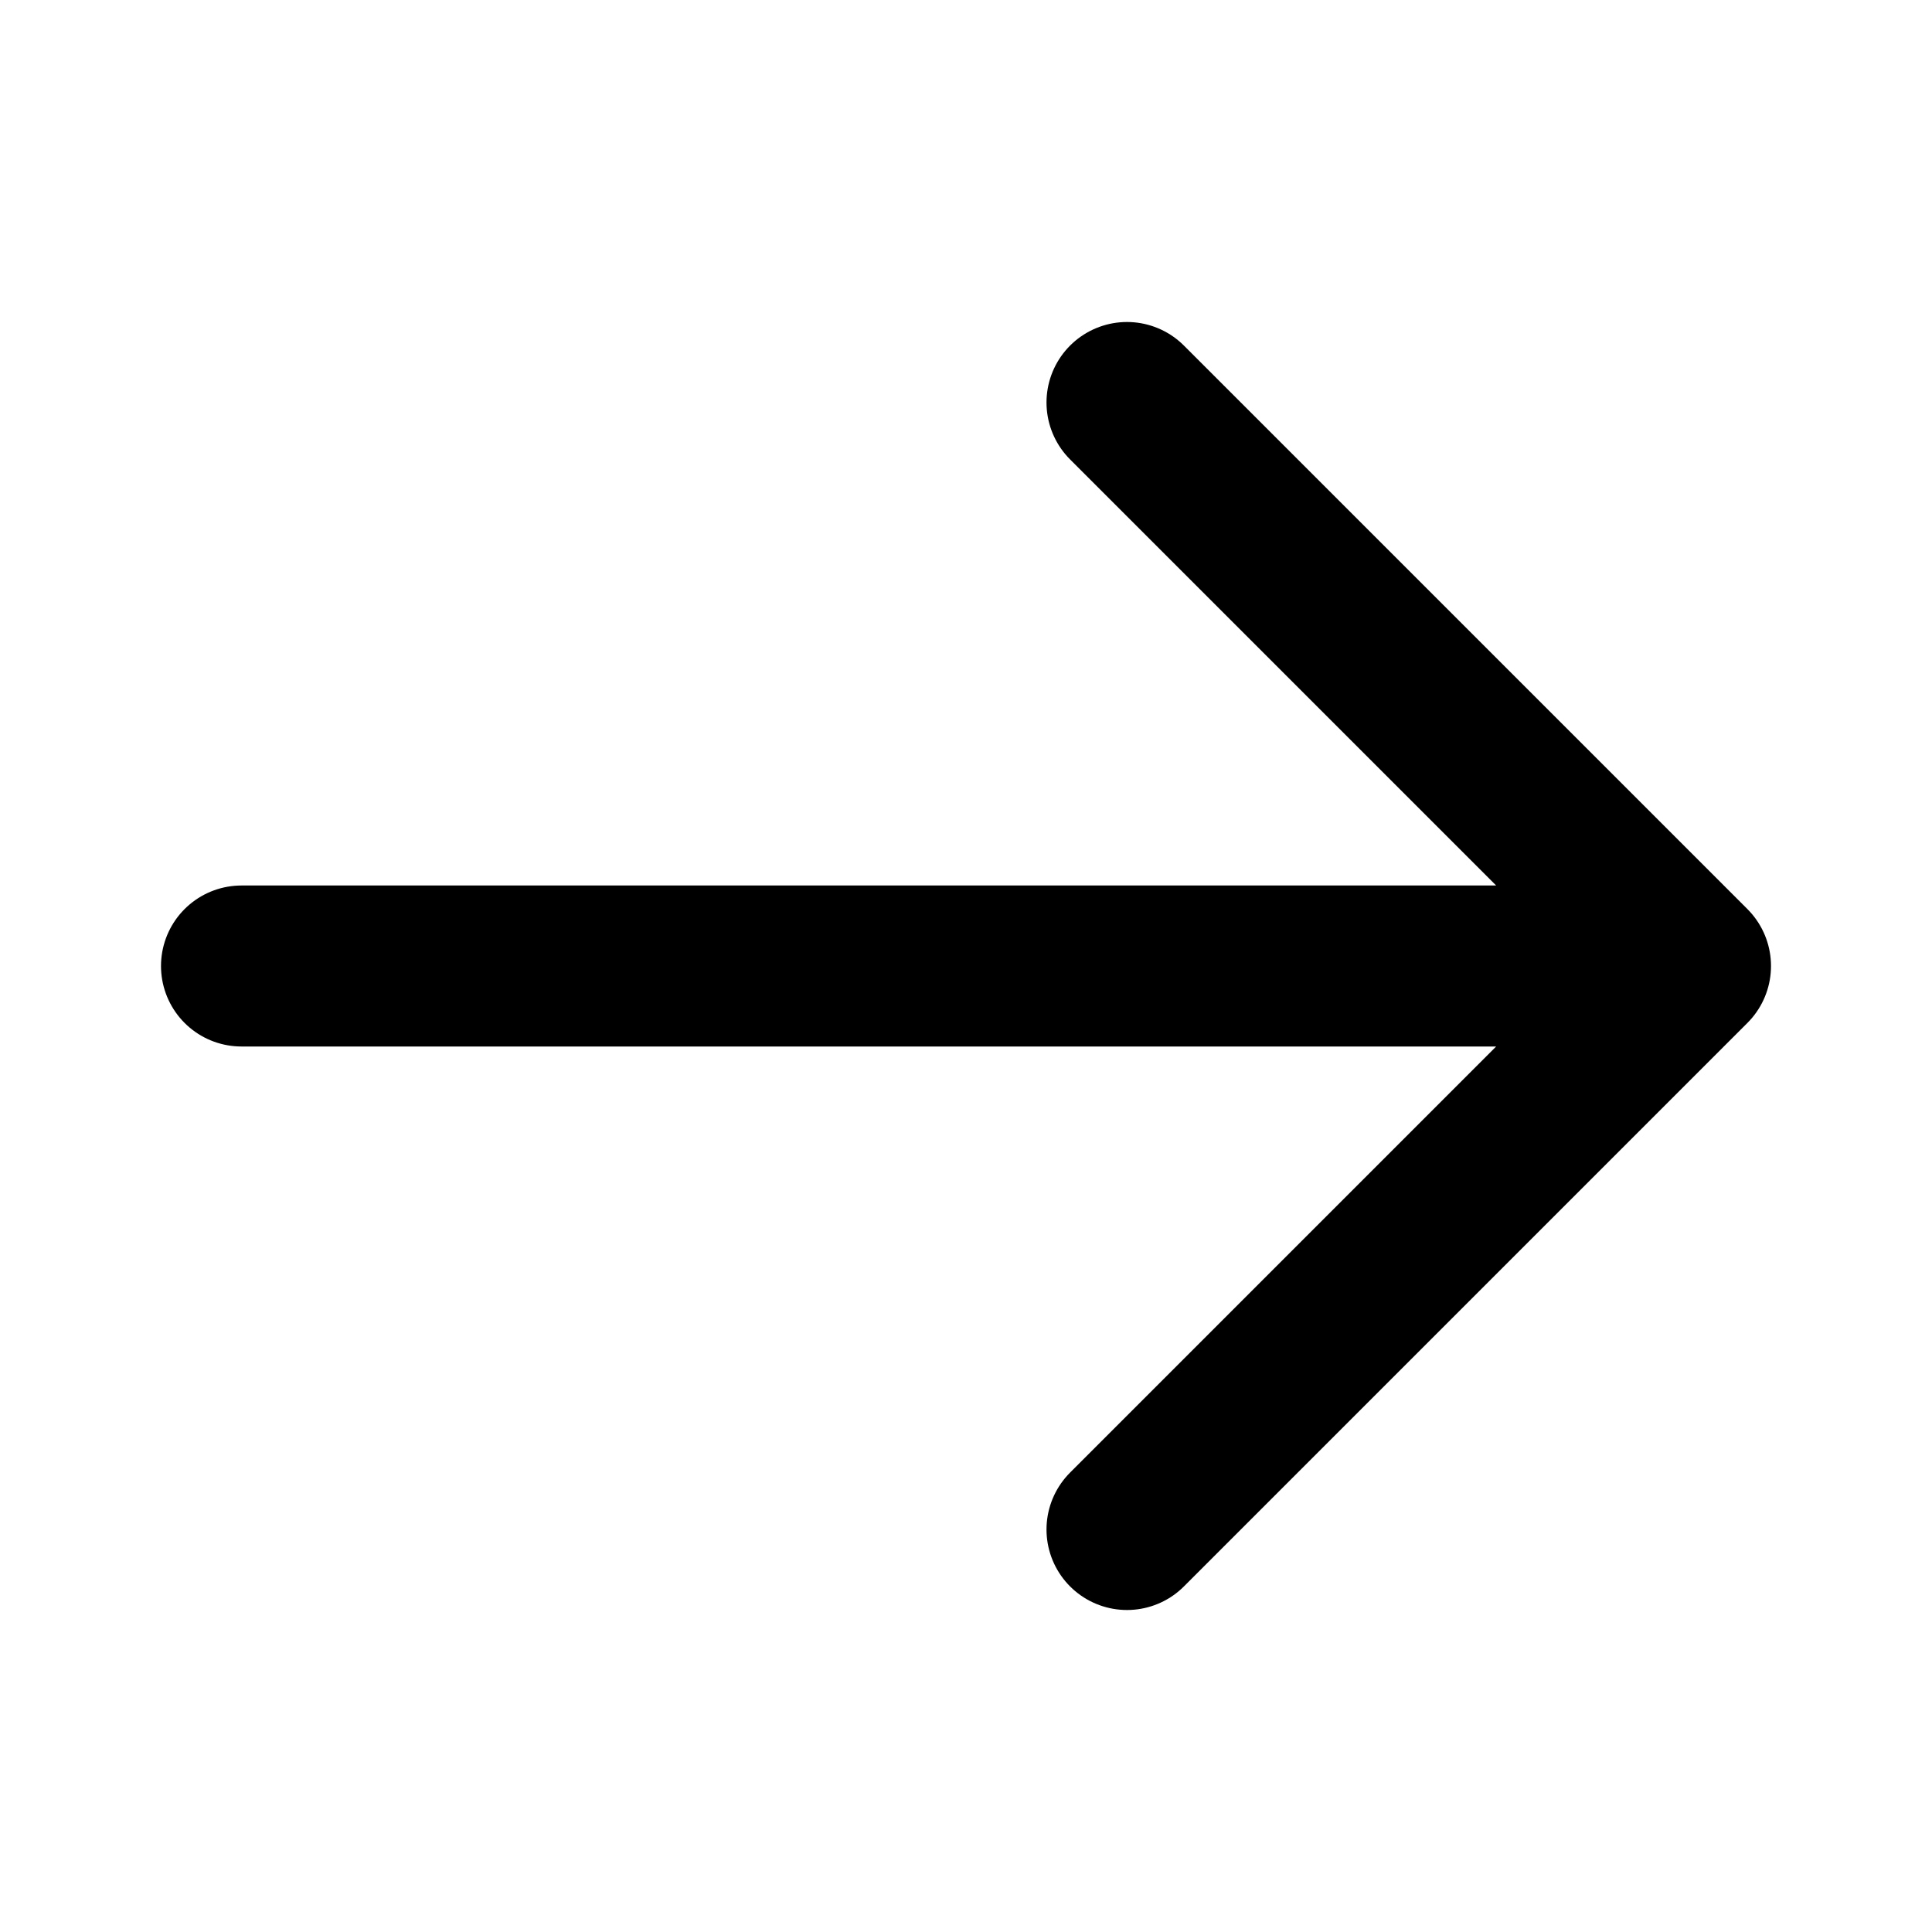
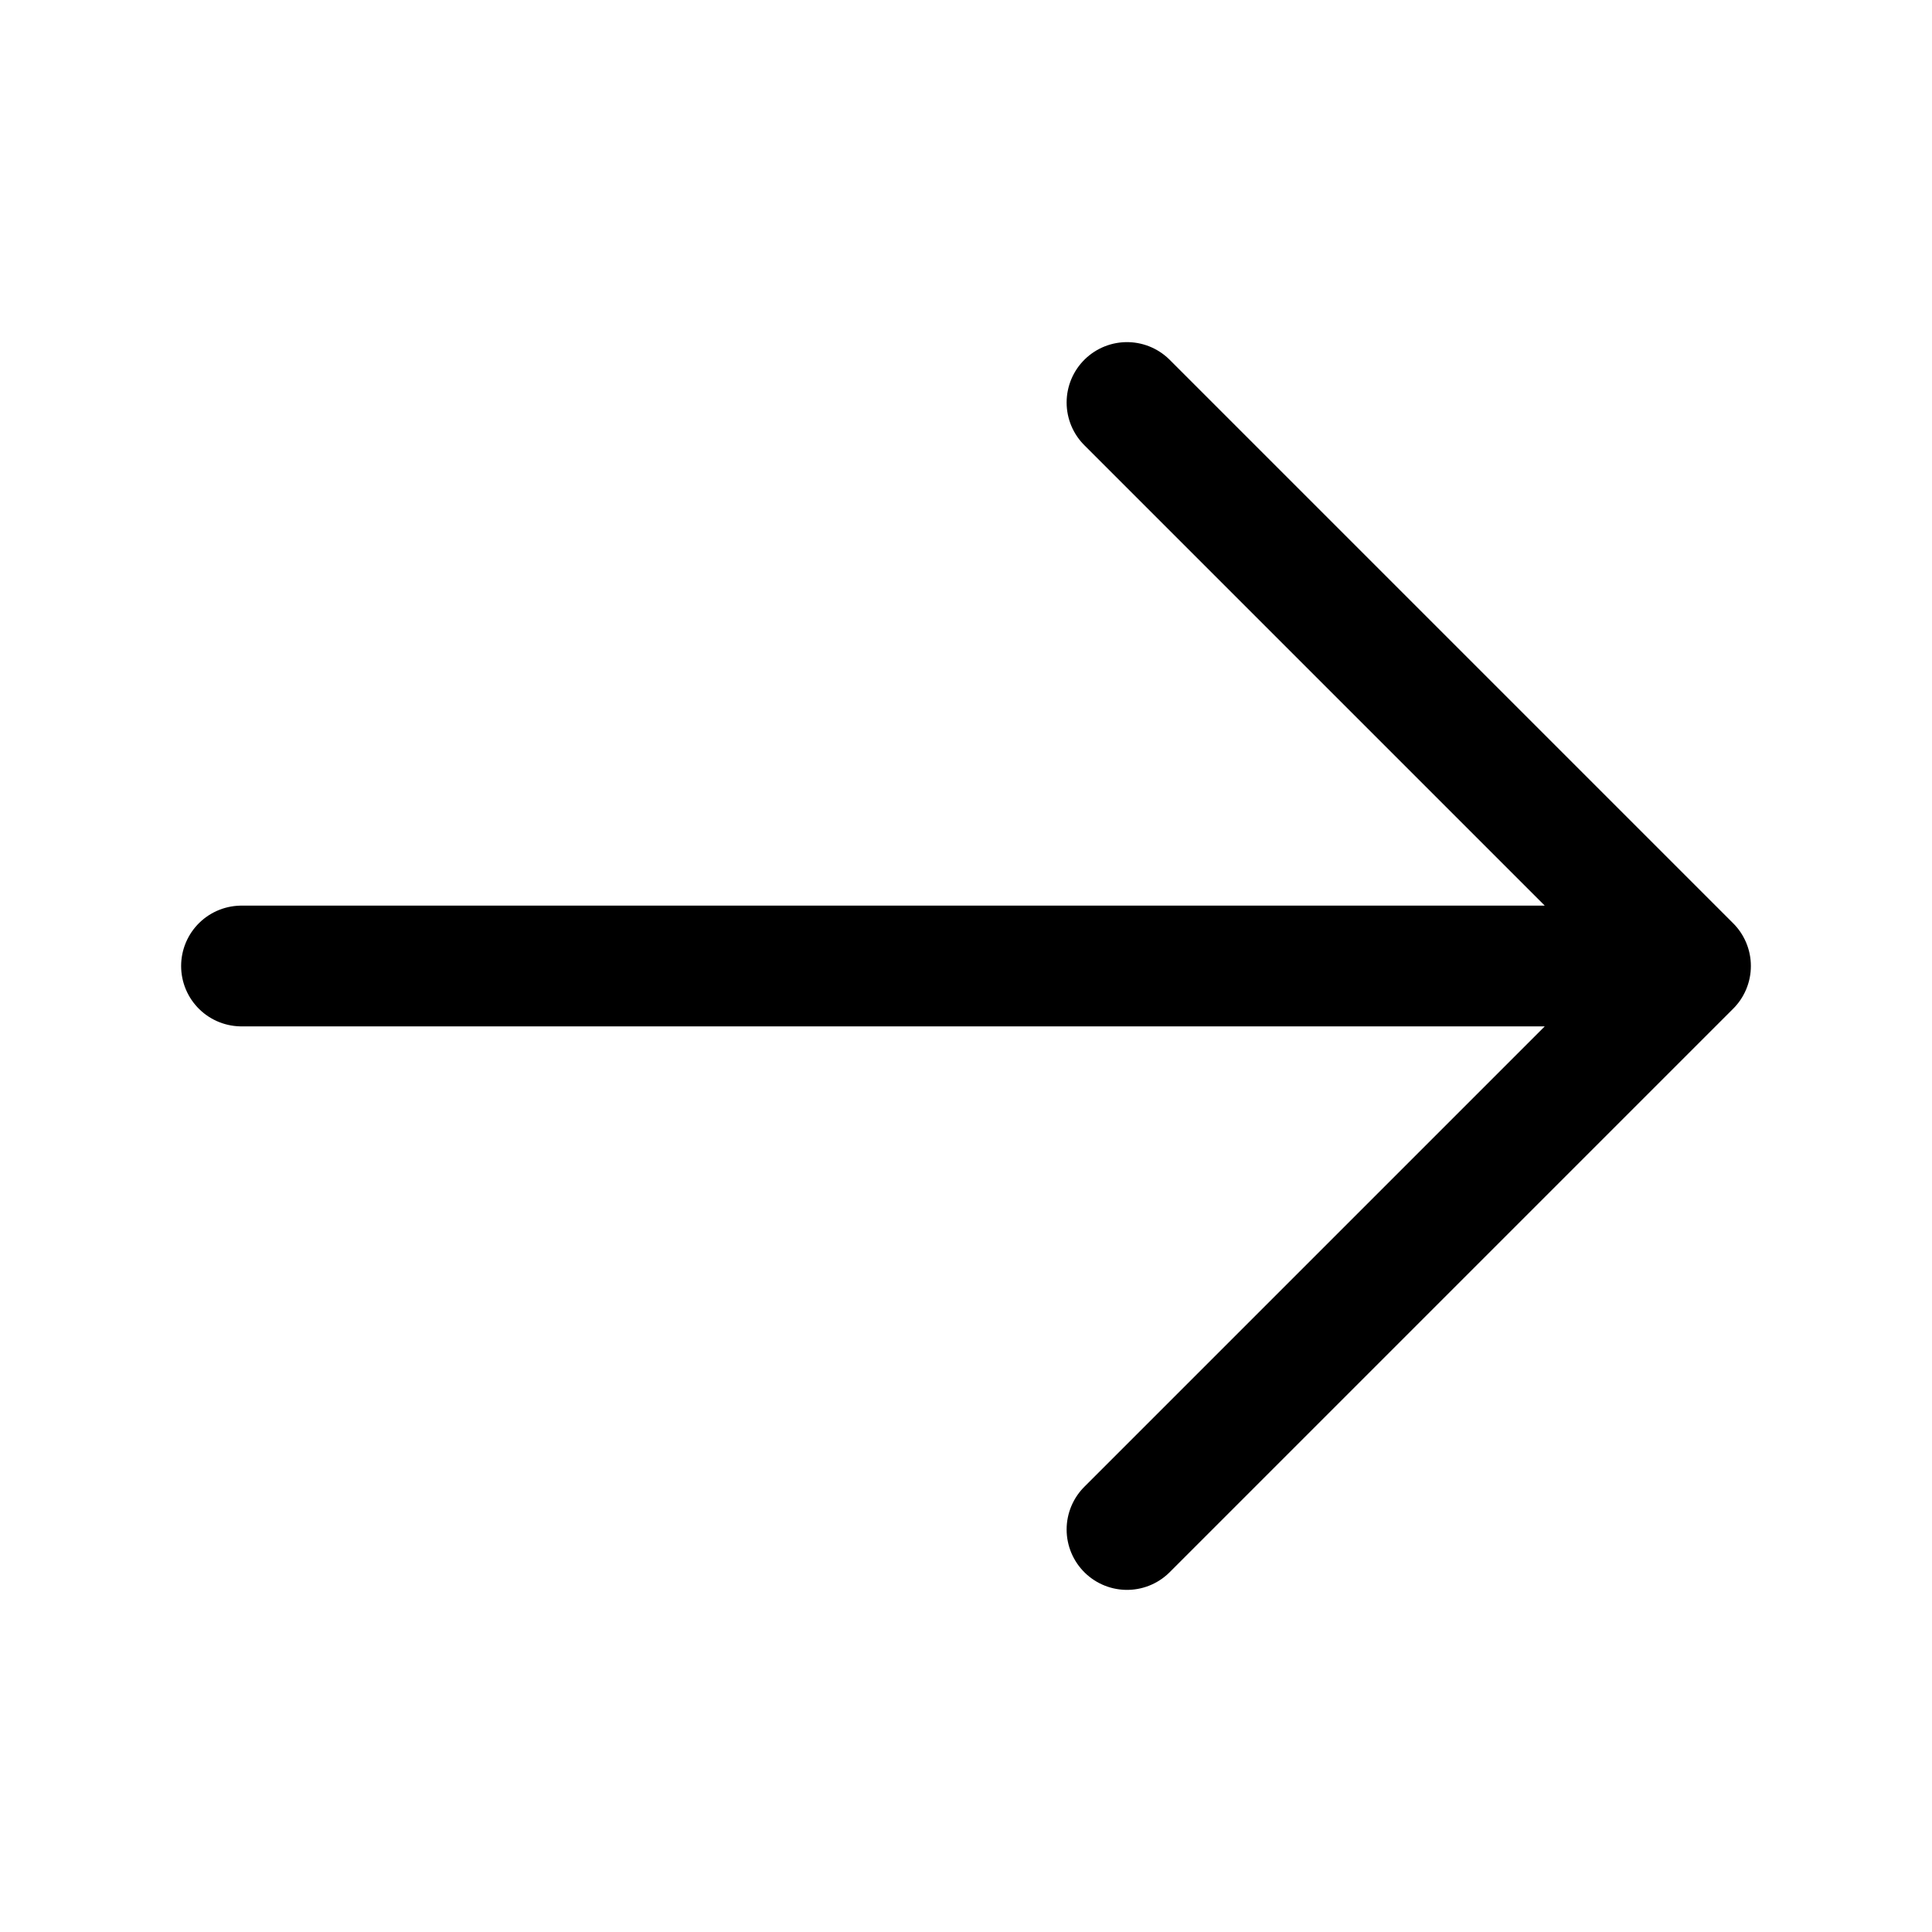
<svg xmlns="http://www.w3.org/2000/svg" fill="none" viewBox="0 0 24 24" stroke="currentColor">
-   <path stroke-linecap="round" stroke-linejoin="round" stroke-width="2" d="M14 5l7 7m0 0l-7 7m7-7H3" />
+   <path stroke-linecap="round" stroke-linejoin="round" stroke-width="1.5" d="M14 5l7 7m0 0l-7 7m7-7H3" />
</svg>
